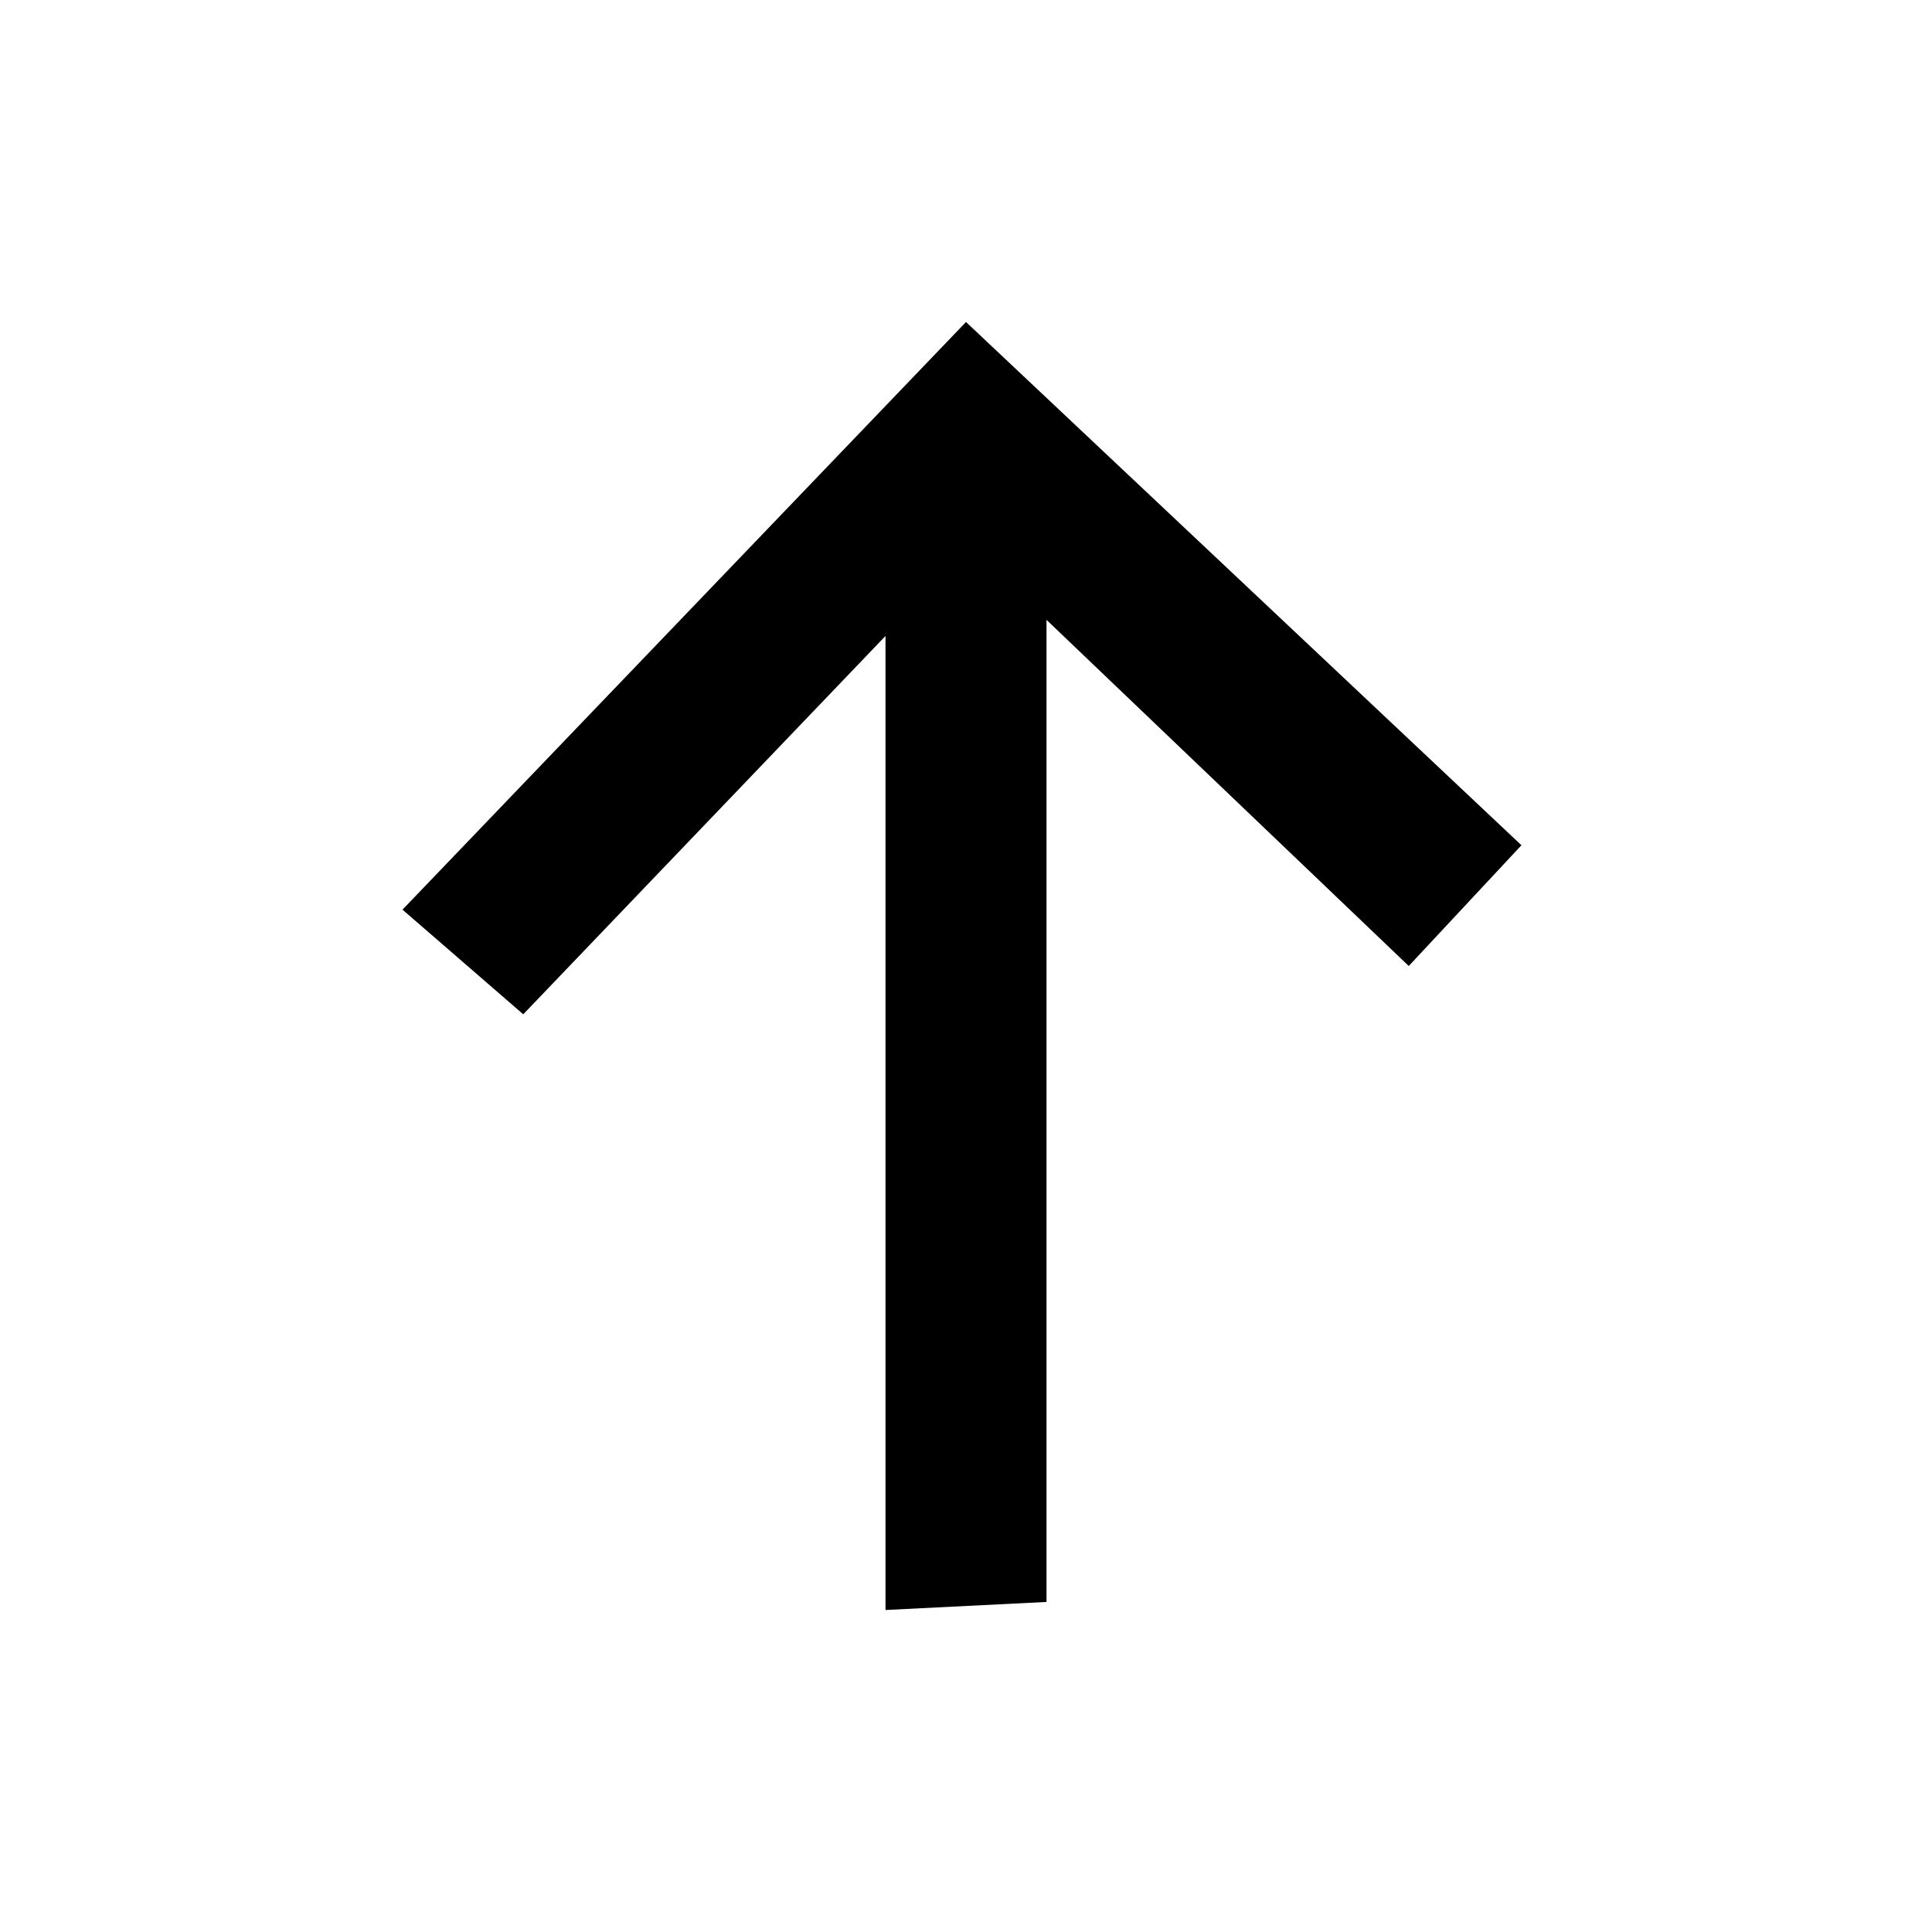
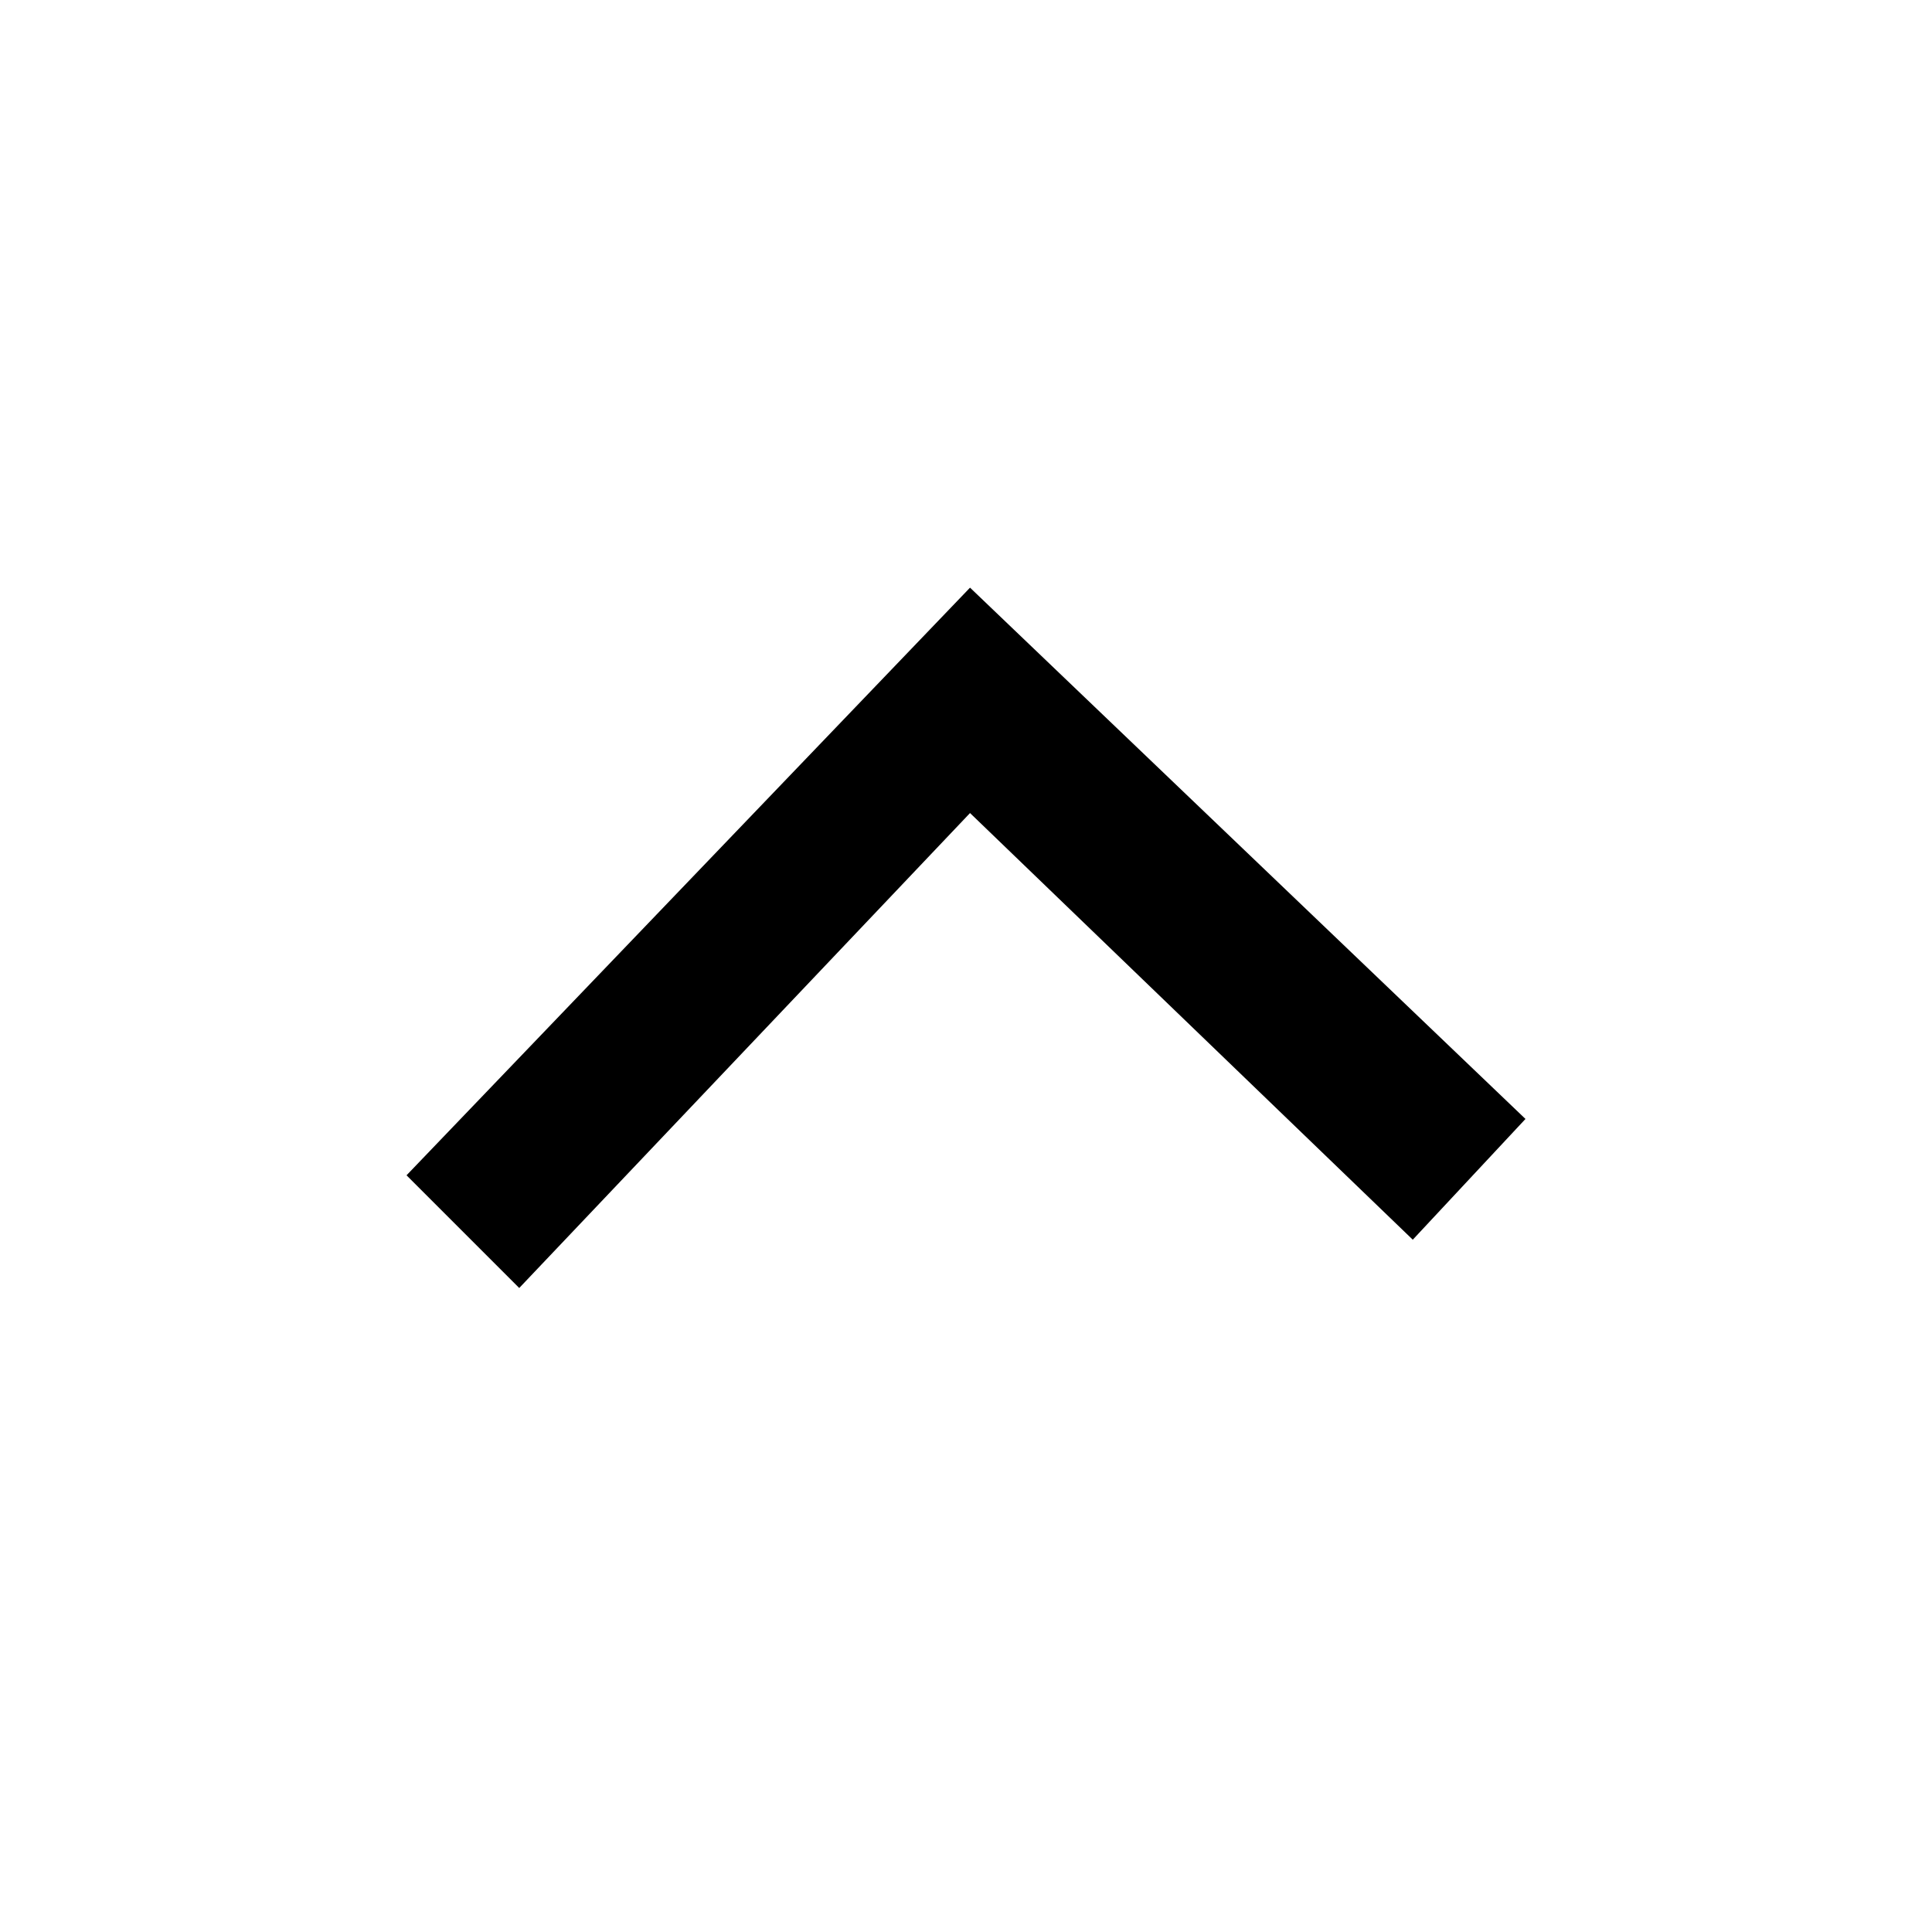
<svg xmlns="http://www.w3.org/2000/svg" width="24" height="24" viewBox="0 0 24 24" fill="none">
-   <path d="M18.9 10.5L12 4L5 11.3L6.5 12.6L11 7.9V20L13 19.9V7.7L17.5 12L18.9 10.5Z" fill="currentColor" />
+   <path d="M12.05 7.3L18.95 13.9L17.55 15.4L12.05 10.1L6.45 16L5.05 14.6L12.05 7.3Z" fill="currentColor" />
</svg>
